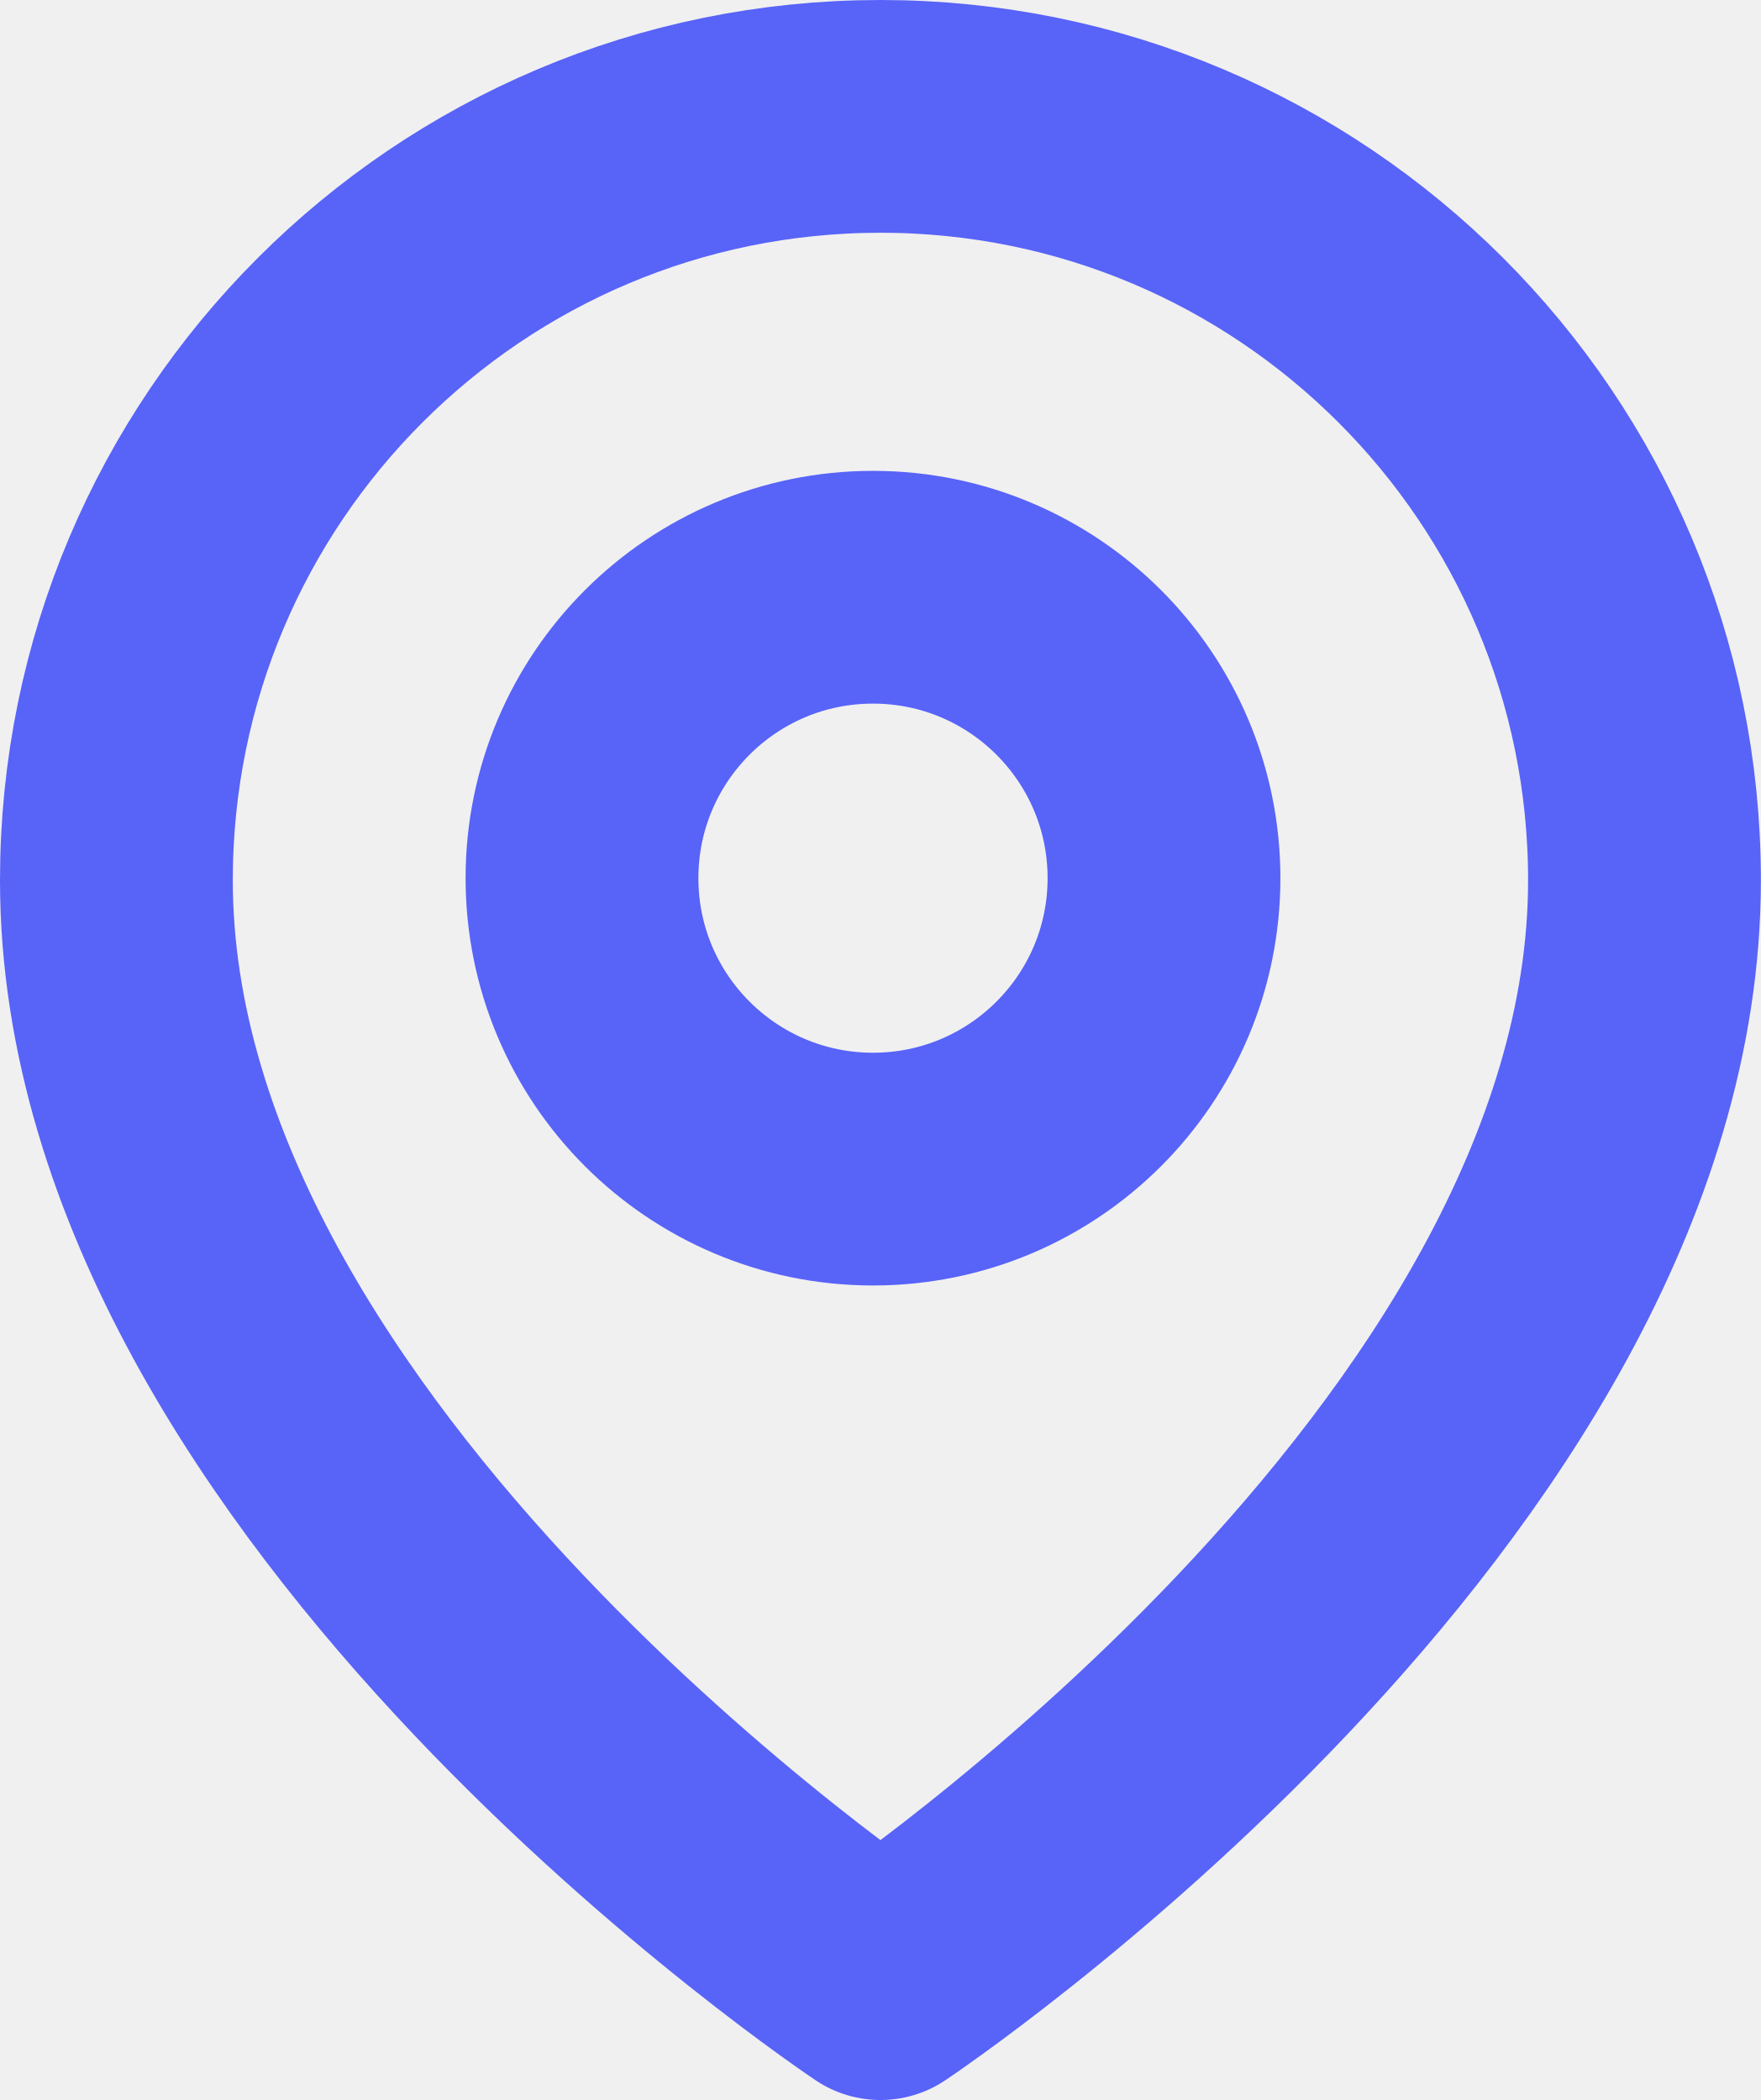
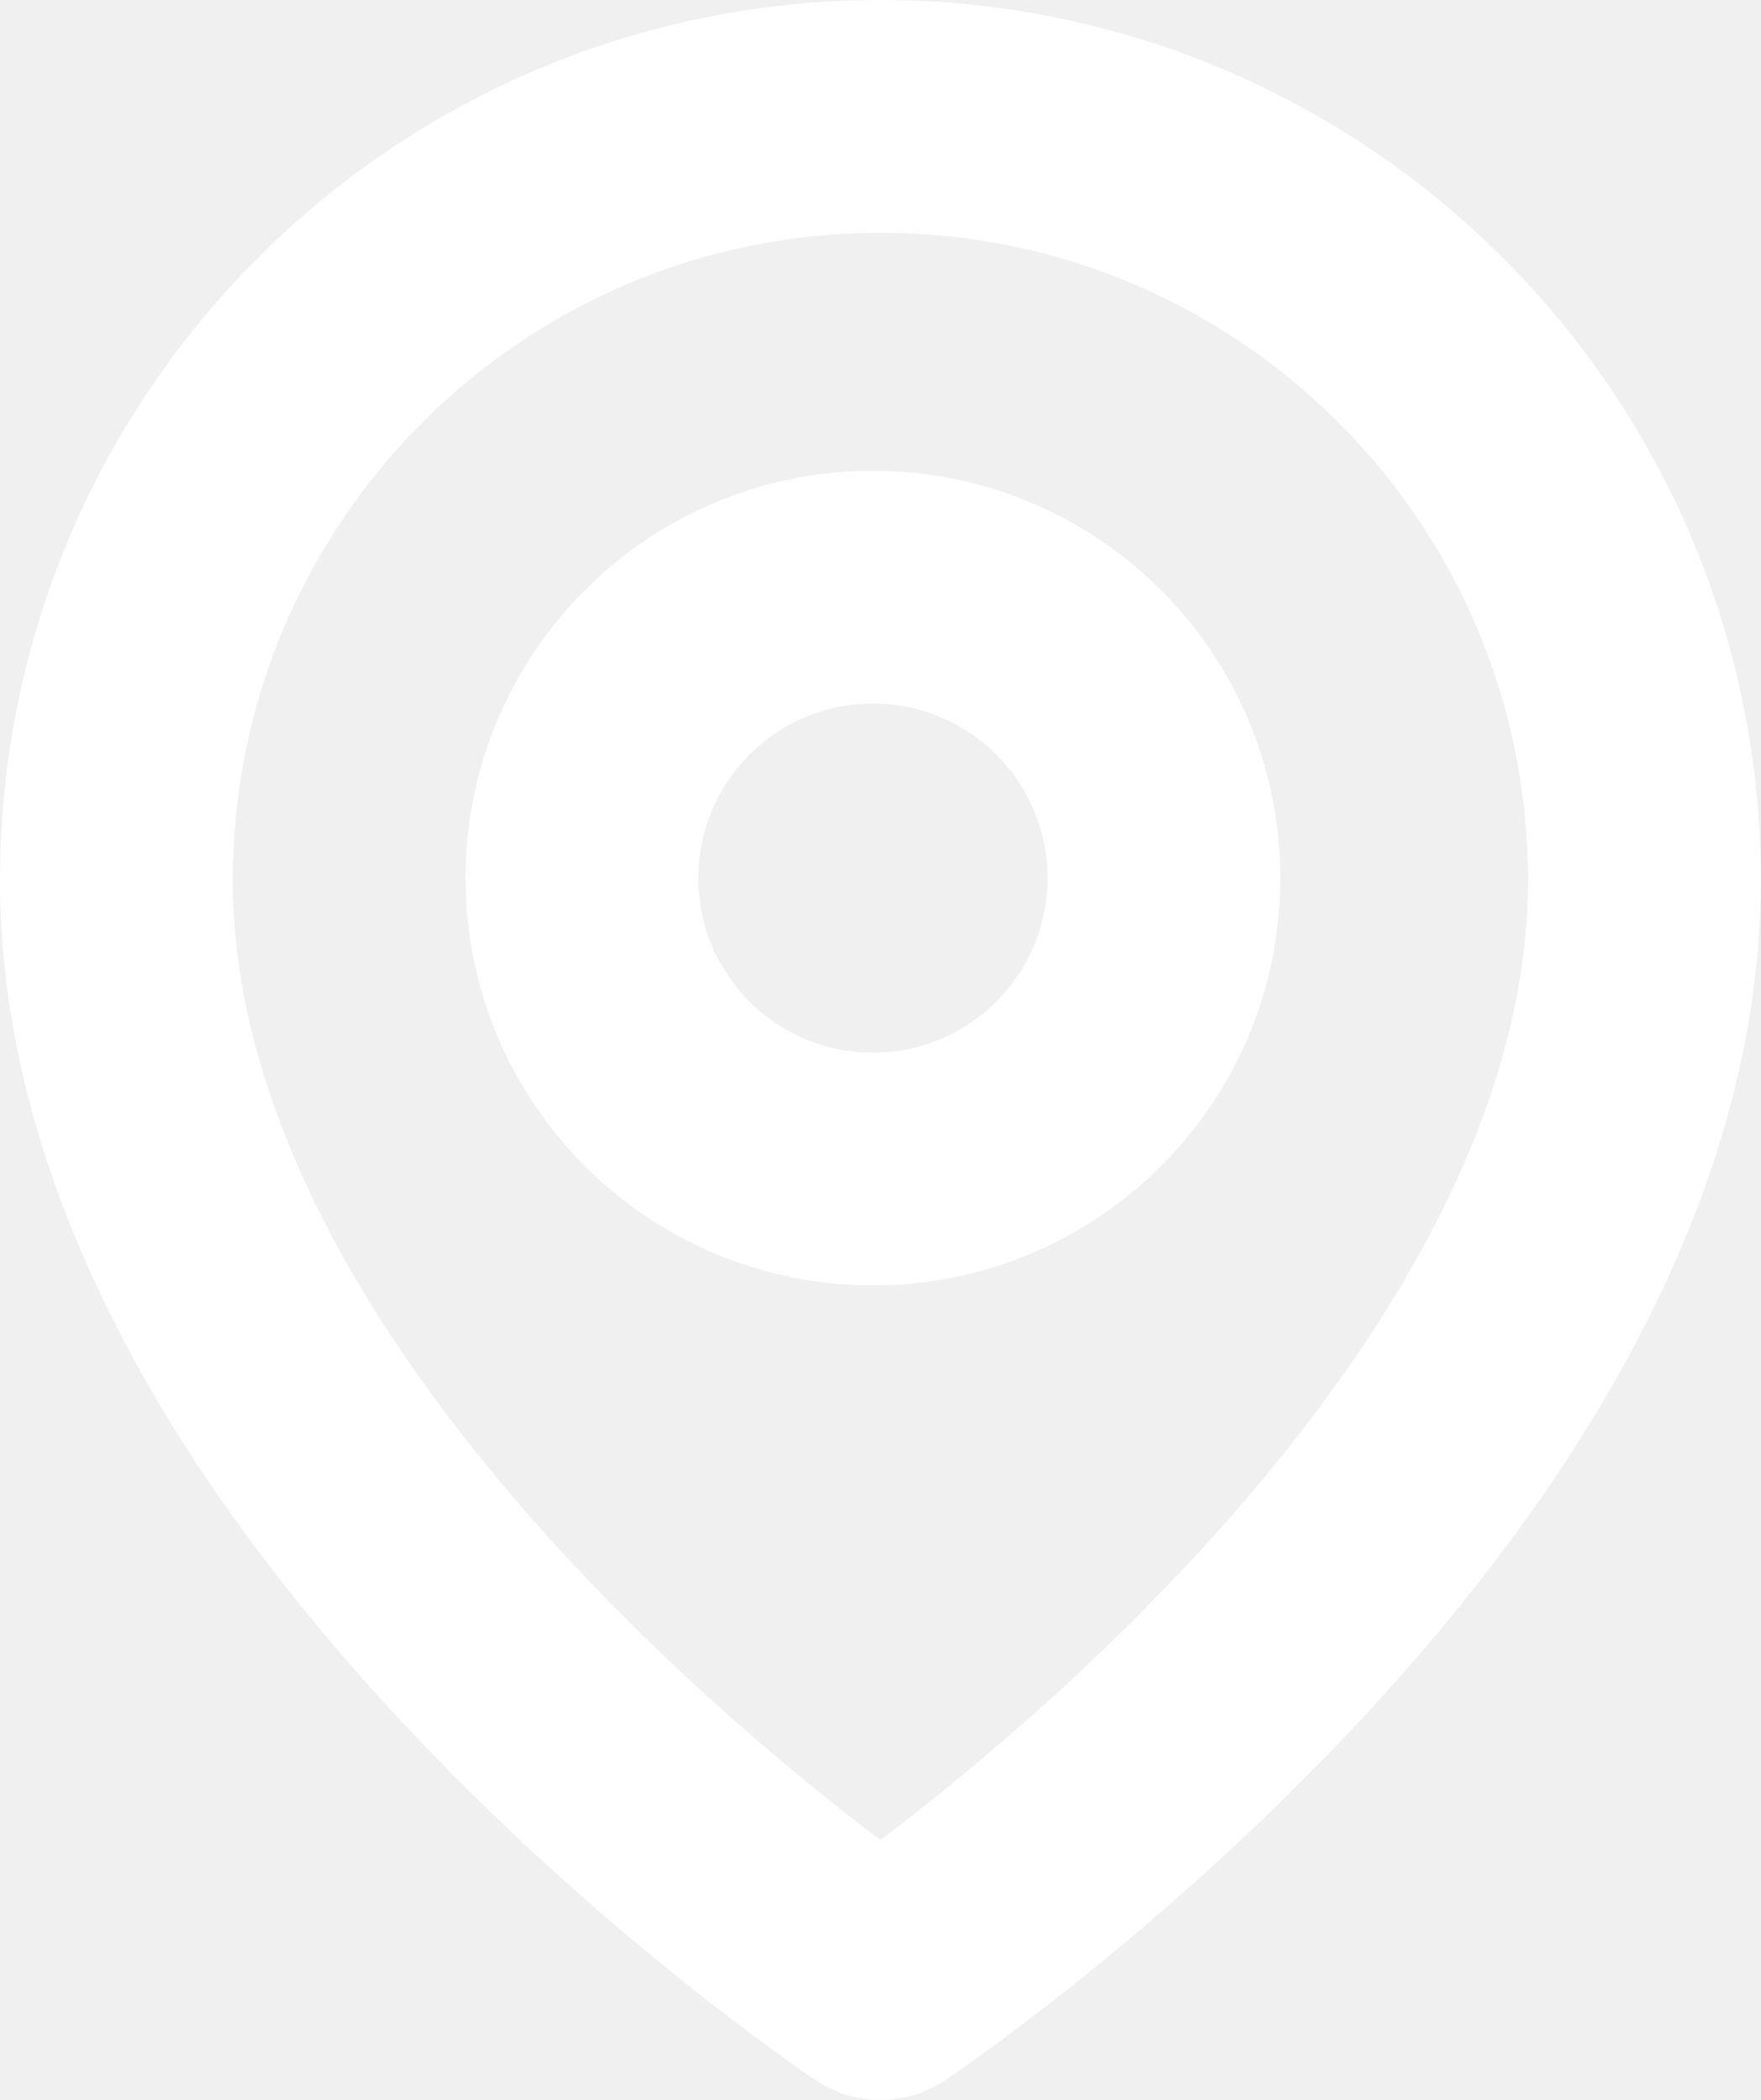
- <svg xmlns="http://www.w3.org/2000/svg" width="15.128" height="18.045" viewBox="0 0 15.128 18.045">
+ <svg xmlns="http://www.w3.org/2000/svg" width="15.128" height="18.046" viewBox="0 0 15.128 18.046">
  <g id="map-pin" transform="translate(-2)">
-     <path id="Path_27" data-name="Path 27" d="M16.128,7.564c0,5.105-6.564,9.481-6.564,9.481S3,12.669,3,7.564a6.564,6.564,0,1,1,13.128,0Z" fill="none" stroke="#5863f8" stroke-linecap="round" stroke-linejoin="round" stroke-width="2" />
-     <circle id="Ellipse_17" data-name="Ellipse 17" cx="2.5" cy="2.5" r="2.5" transform="translate(7 5.046)" fill="none" stroke="#5863f8" stroke-linecap="round" stroke-linejoin="round" stroke-width="2" />
+     <path id="Path_27" data-name="Path 27" d="M16.128,7.564c0,5.105-6.564,9.481-6.564,9.481S3,12.669,3,7.564a6.564,6.564,0,1,1,13.128,0Z" fill="none" stroke="#fff" stroke-linecap="round" stroke-linejoin="round" stroke-width="2" />
+     <circle id="Ellipse_17" data-name="Ellipse 17" cx="2.5" cy="2.5" r="2.5" transform="translate(7 5.046)" fill="none" stroke="#fff" stroke-linecap="round" stroke-linejoin="round" stroke-width="2" />
  </g>
</svg>
